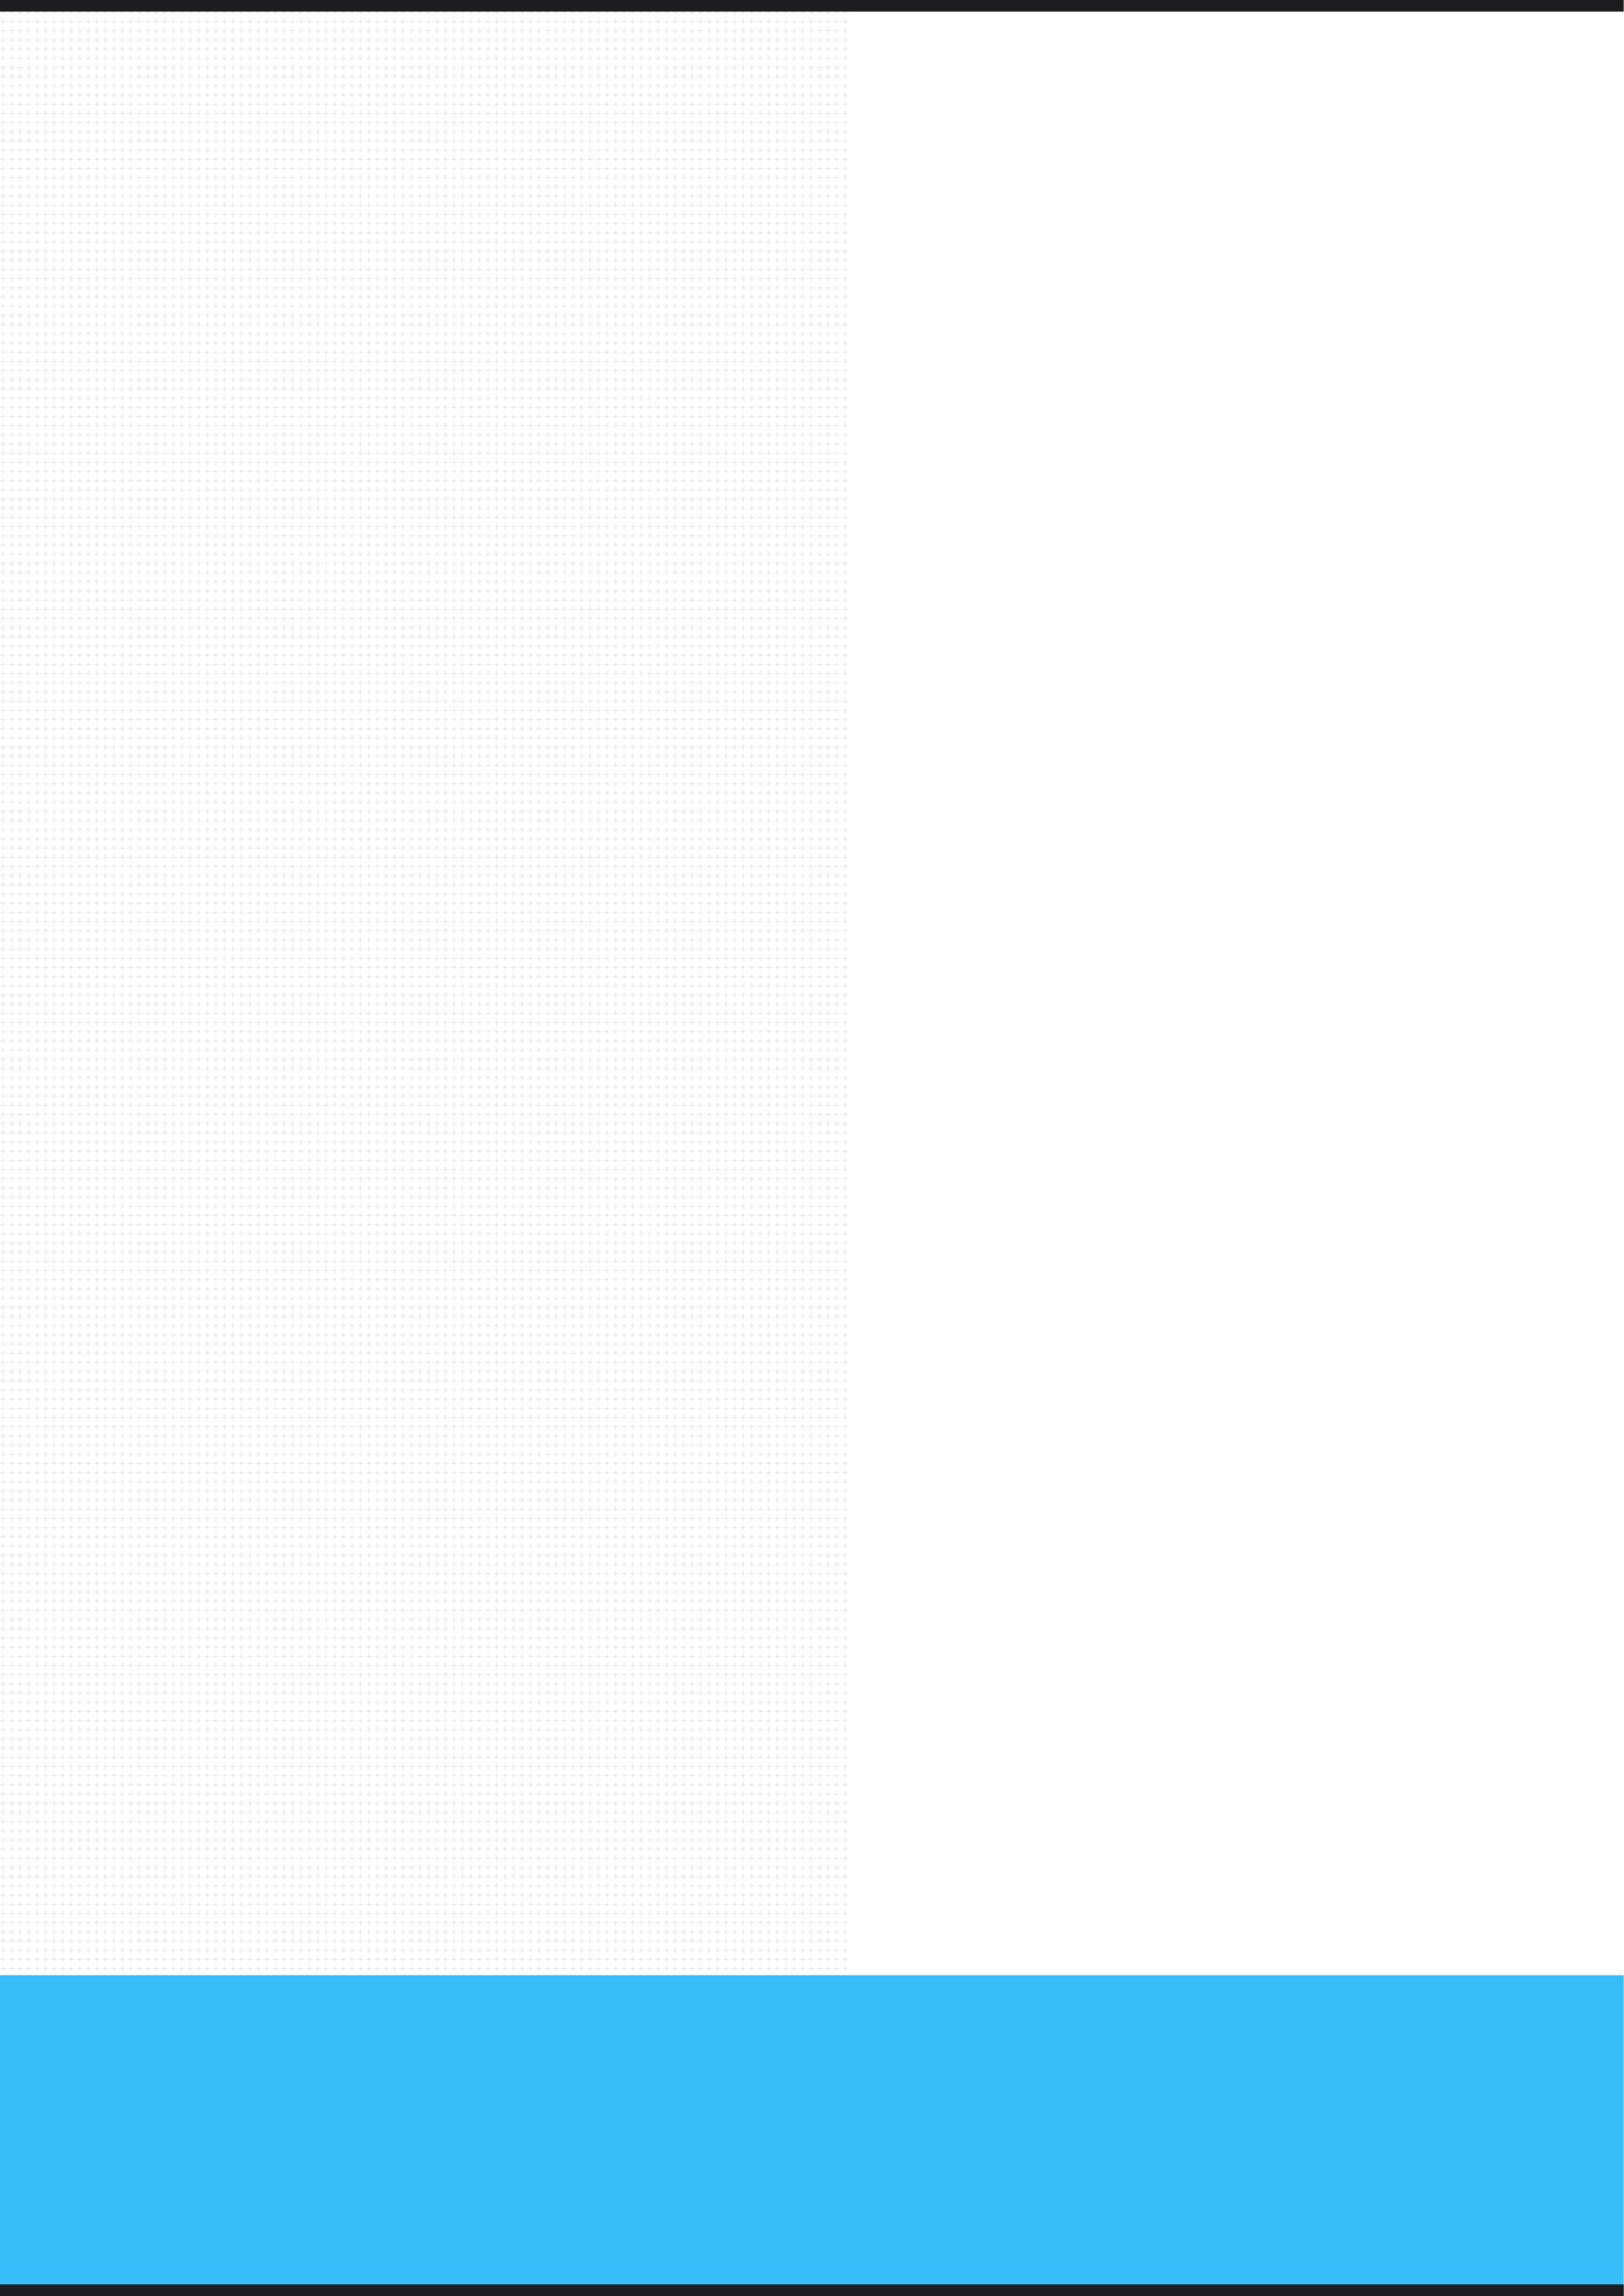
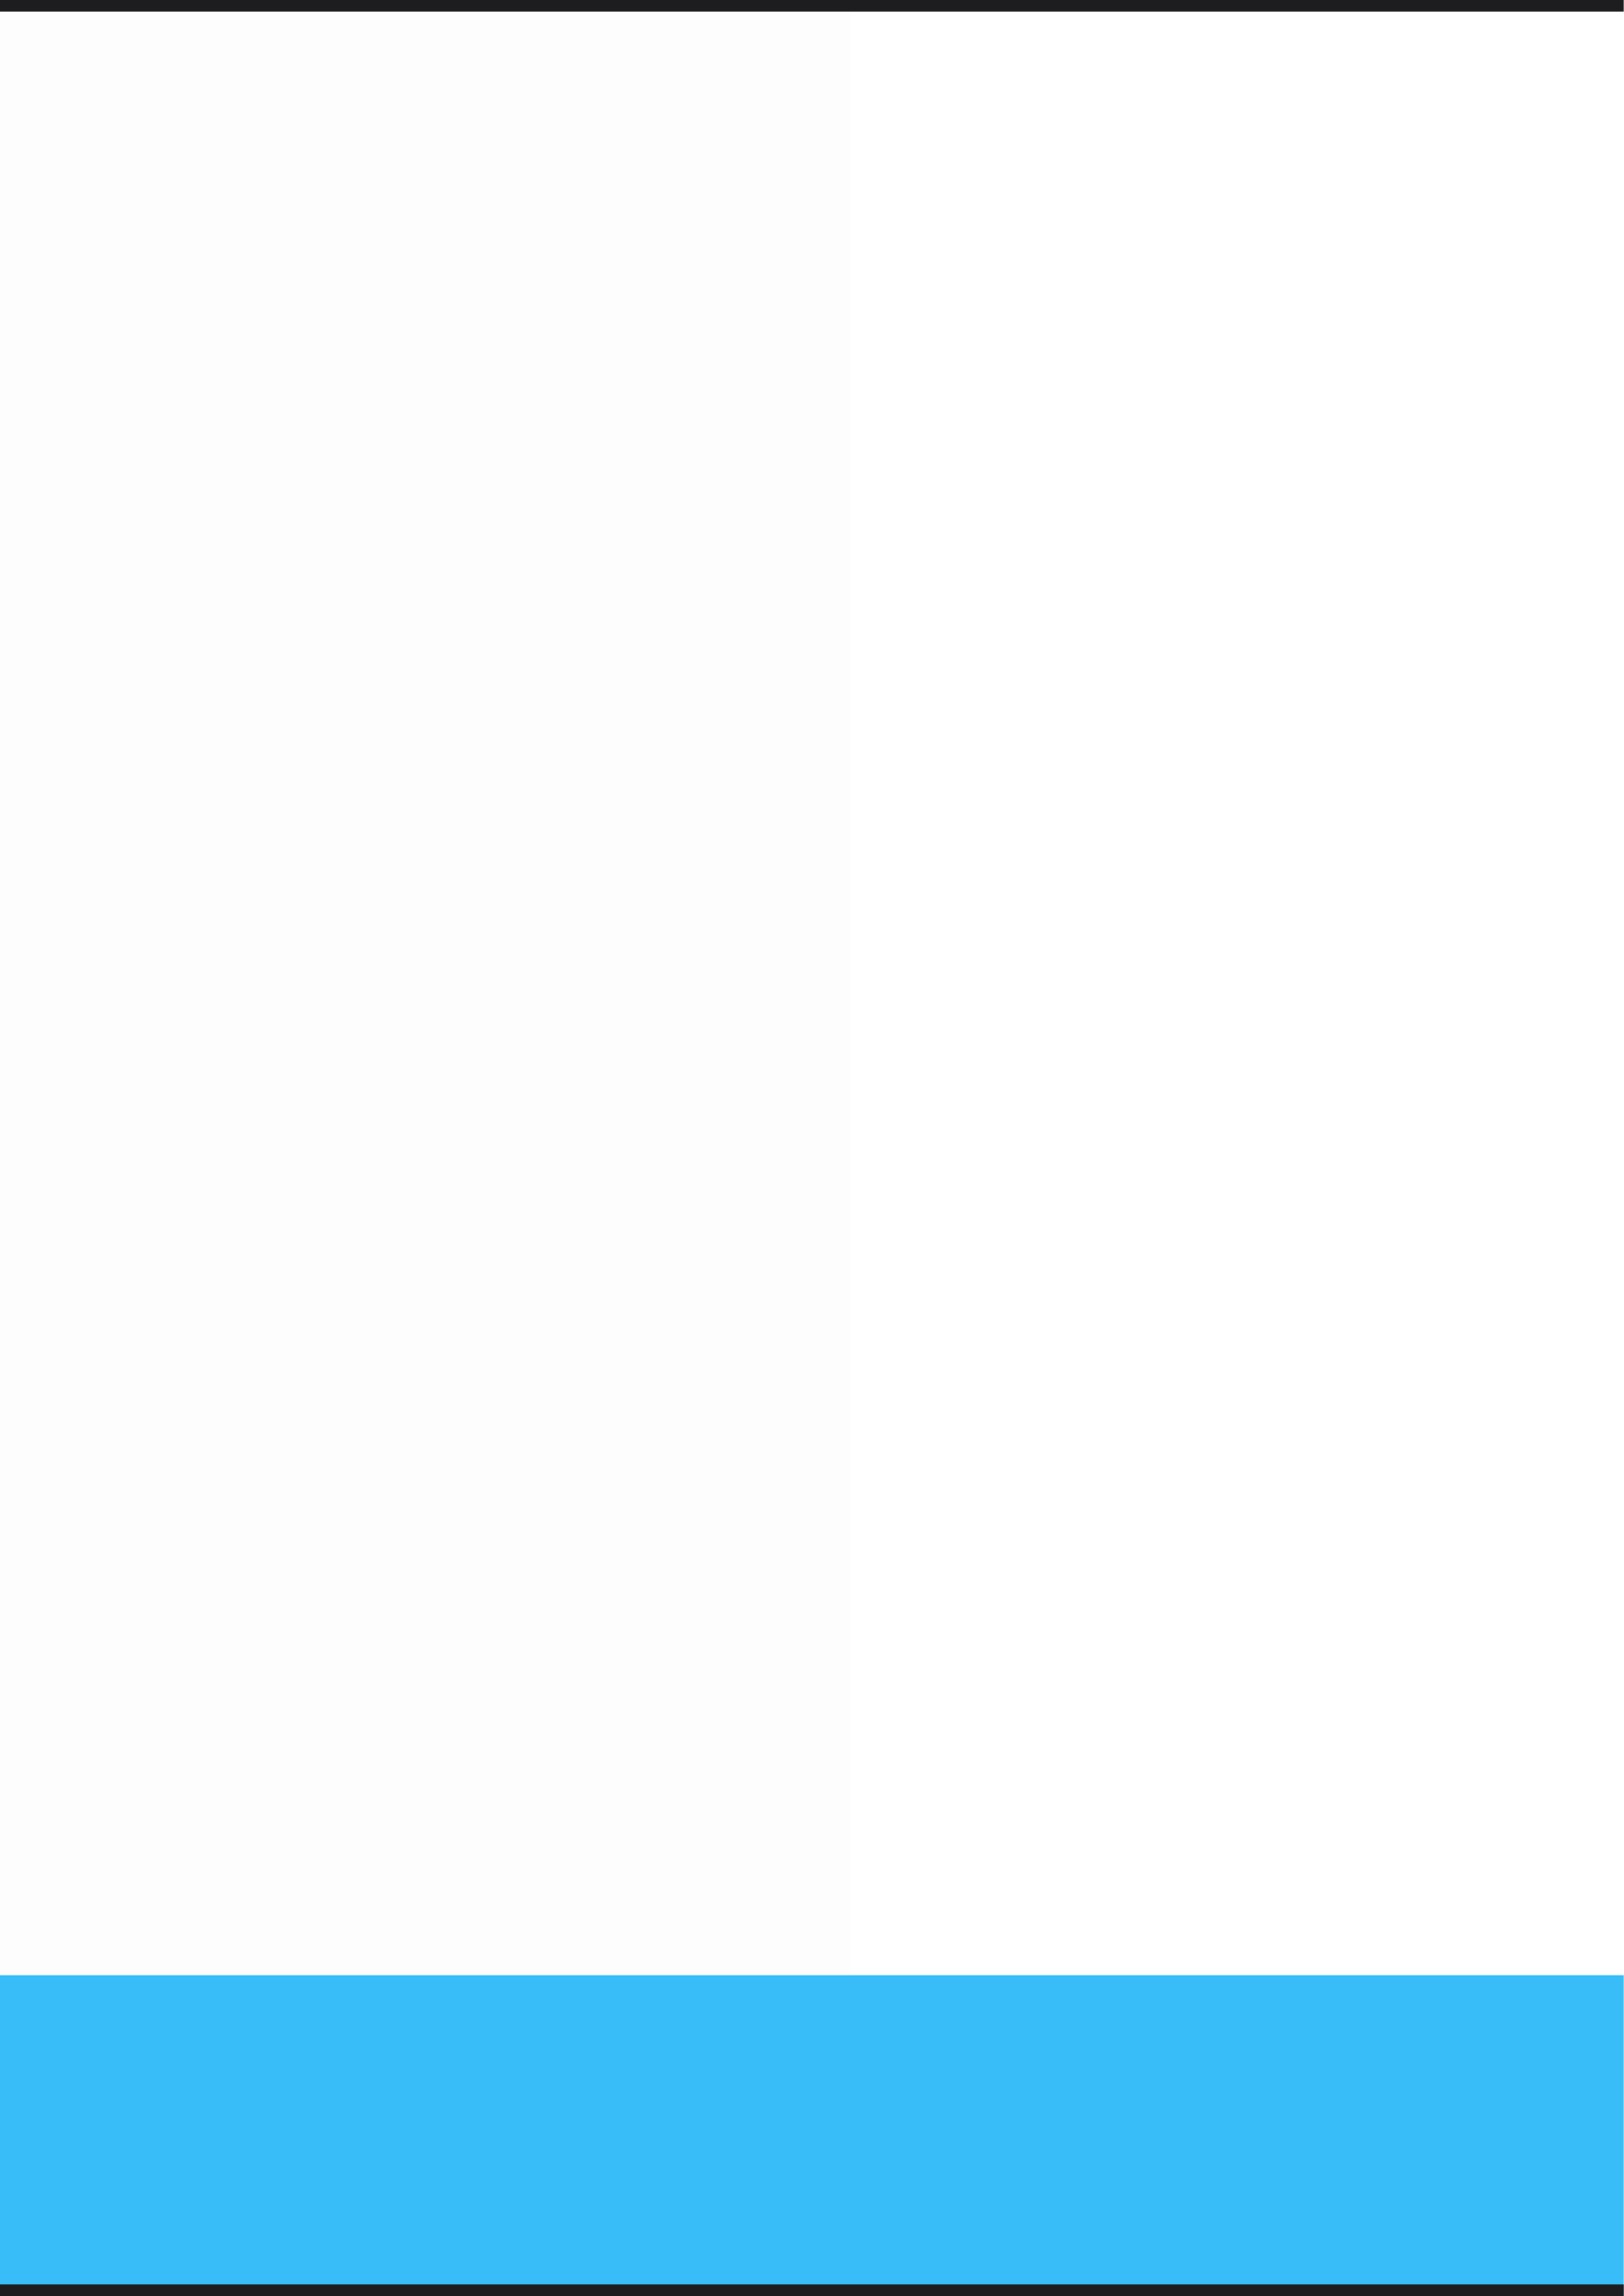
<svg xmlns="http://www.w3.org/2000/svg" width="100%" height="100%" viewBox="0 0 2100 2970">
-   <defs>
-     <pattern id="pattern" x="0" y="0" width="0.01" height="0.004">
-       <line x1="4" y1="0" x2="4" y2="8" stroke="#1D1D1F" stroke-opacity="0.1" />
-       <line x1="0" y1="4" x2="8" y2="4" stroke="#1D1D1F" stroke-opacity="0.1" />
-     </pattern>
-   </defs>
-   <rect width="1100" height="2970" fill="url(#pattern)" />
+   <rect width="1100" height="2970" fill="#1D1D1F" fill-opacity="0.01" />
  <rect width="2100" height="15" fill="#1D1D1F" />
  <rect y="2555" width="2100" height="415" fill="#38BDF8" />
  <rect y="2955" width="2100" height="15" fill="#1D1D1F" />
</svg>
